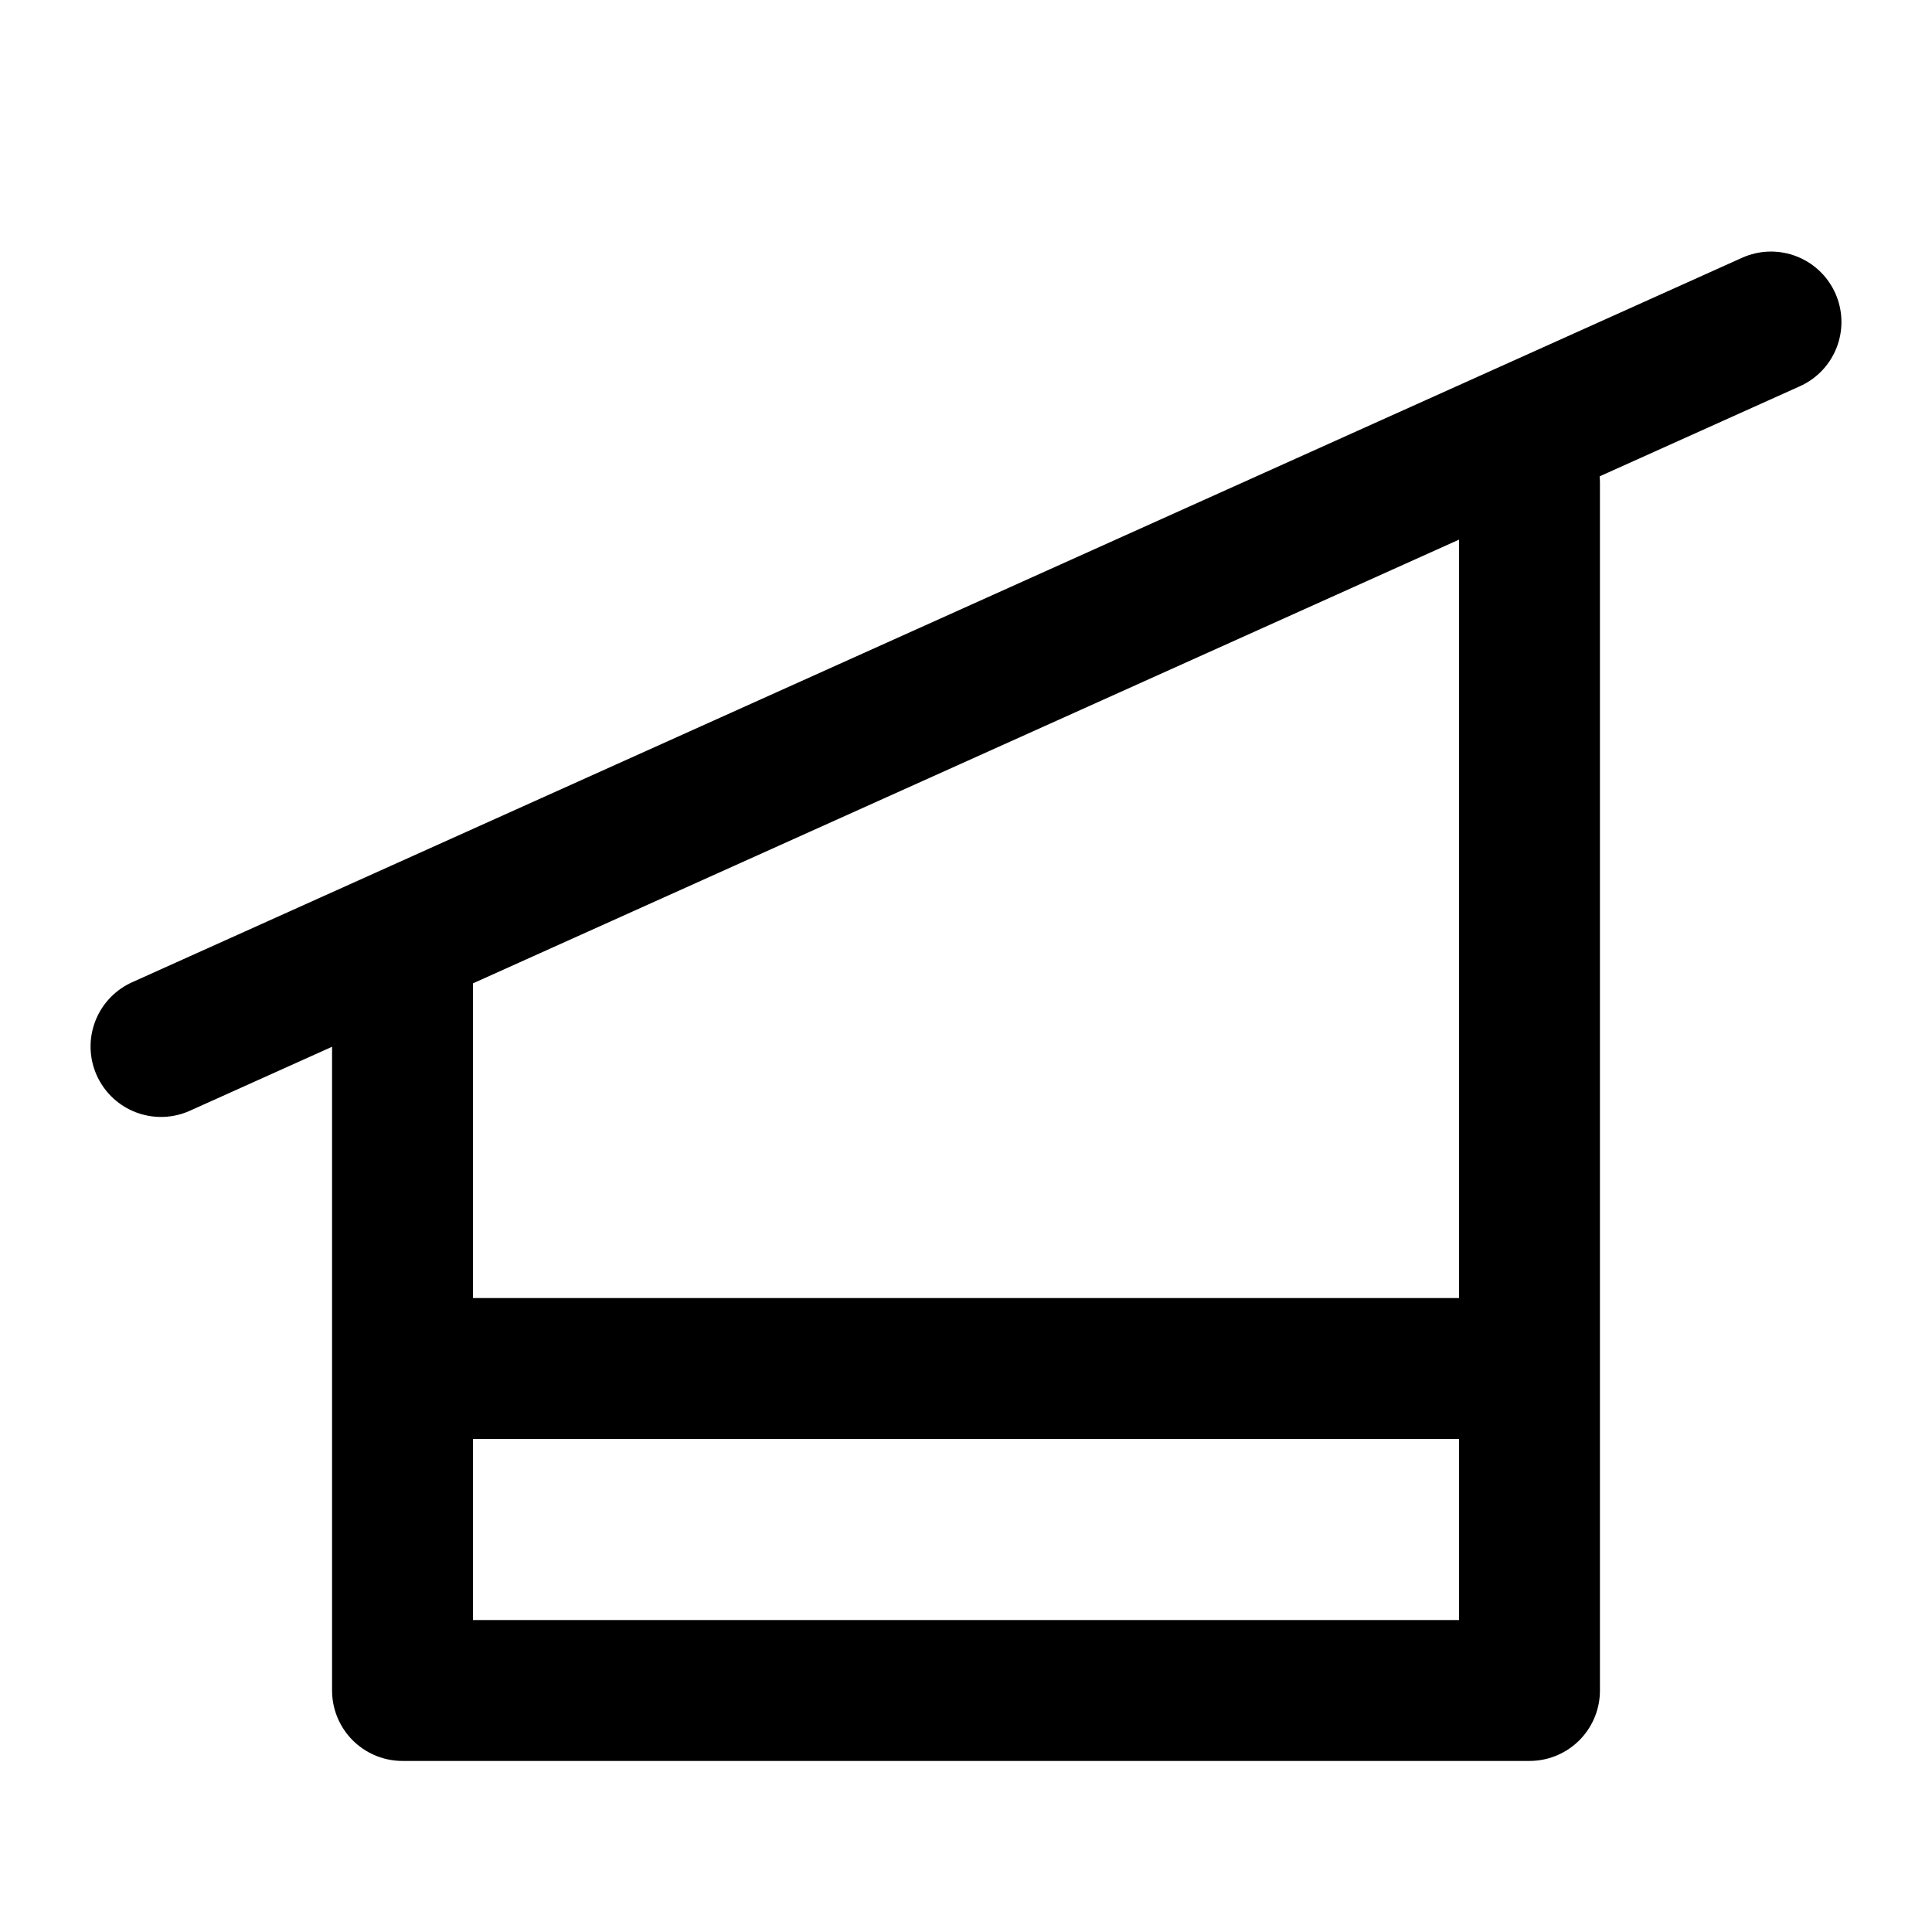
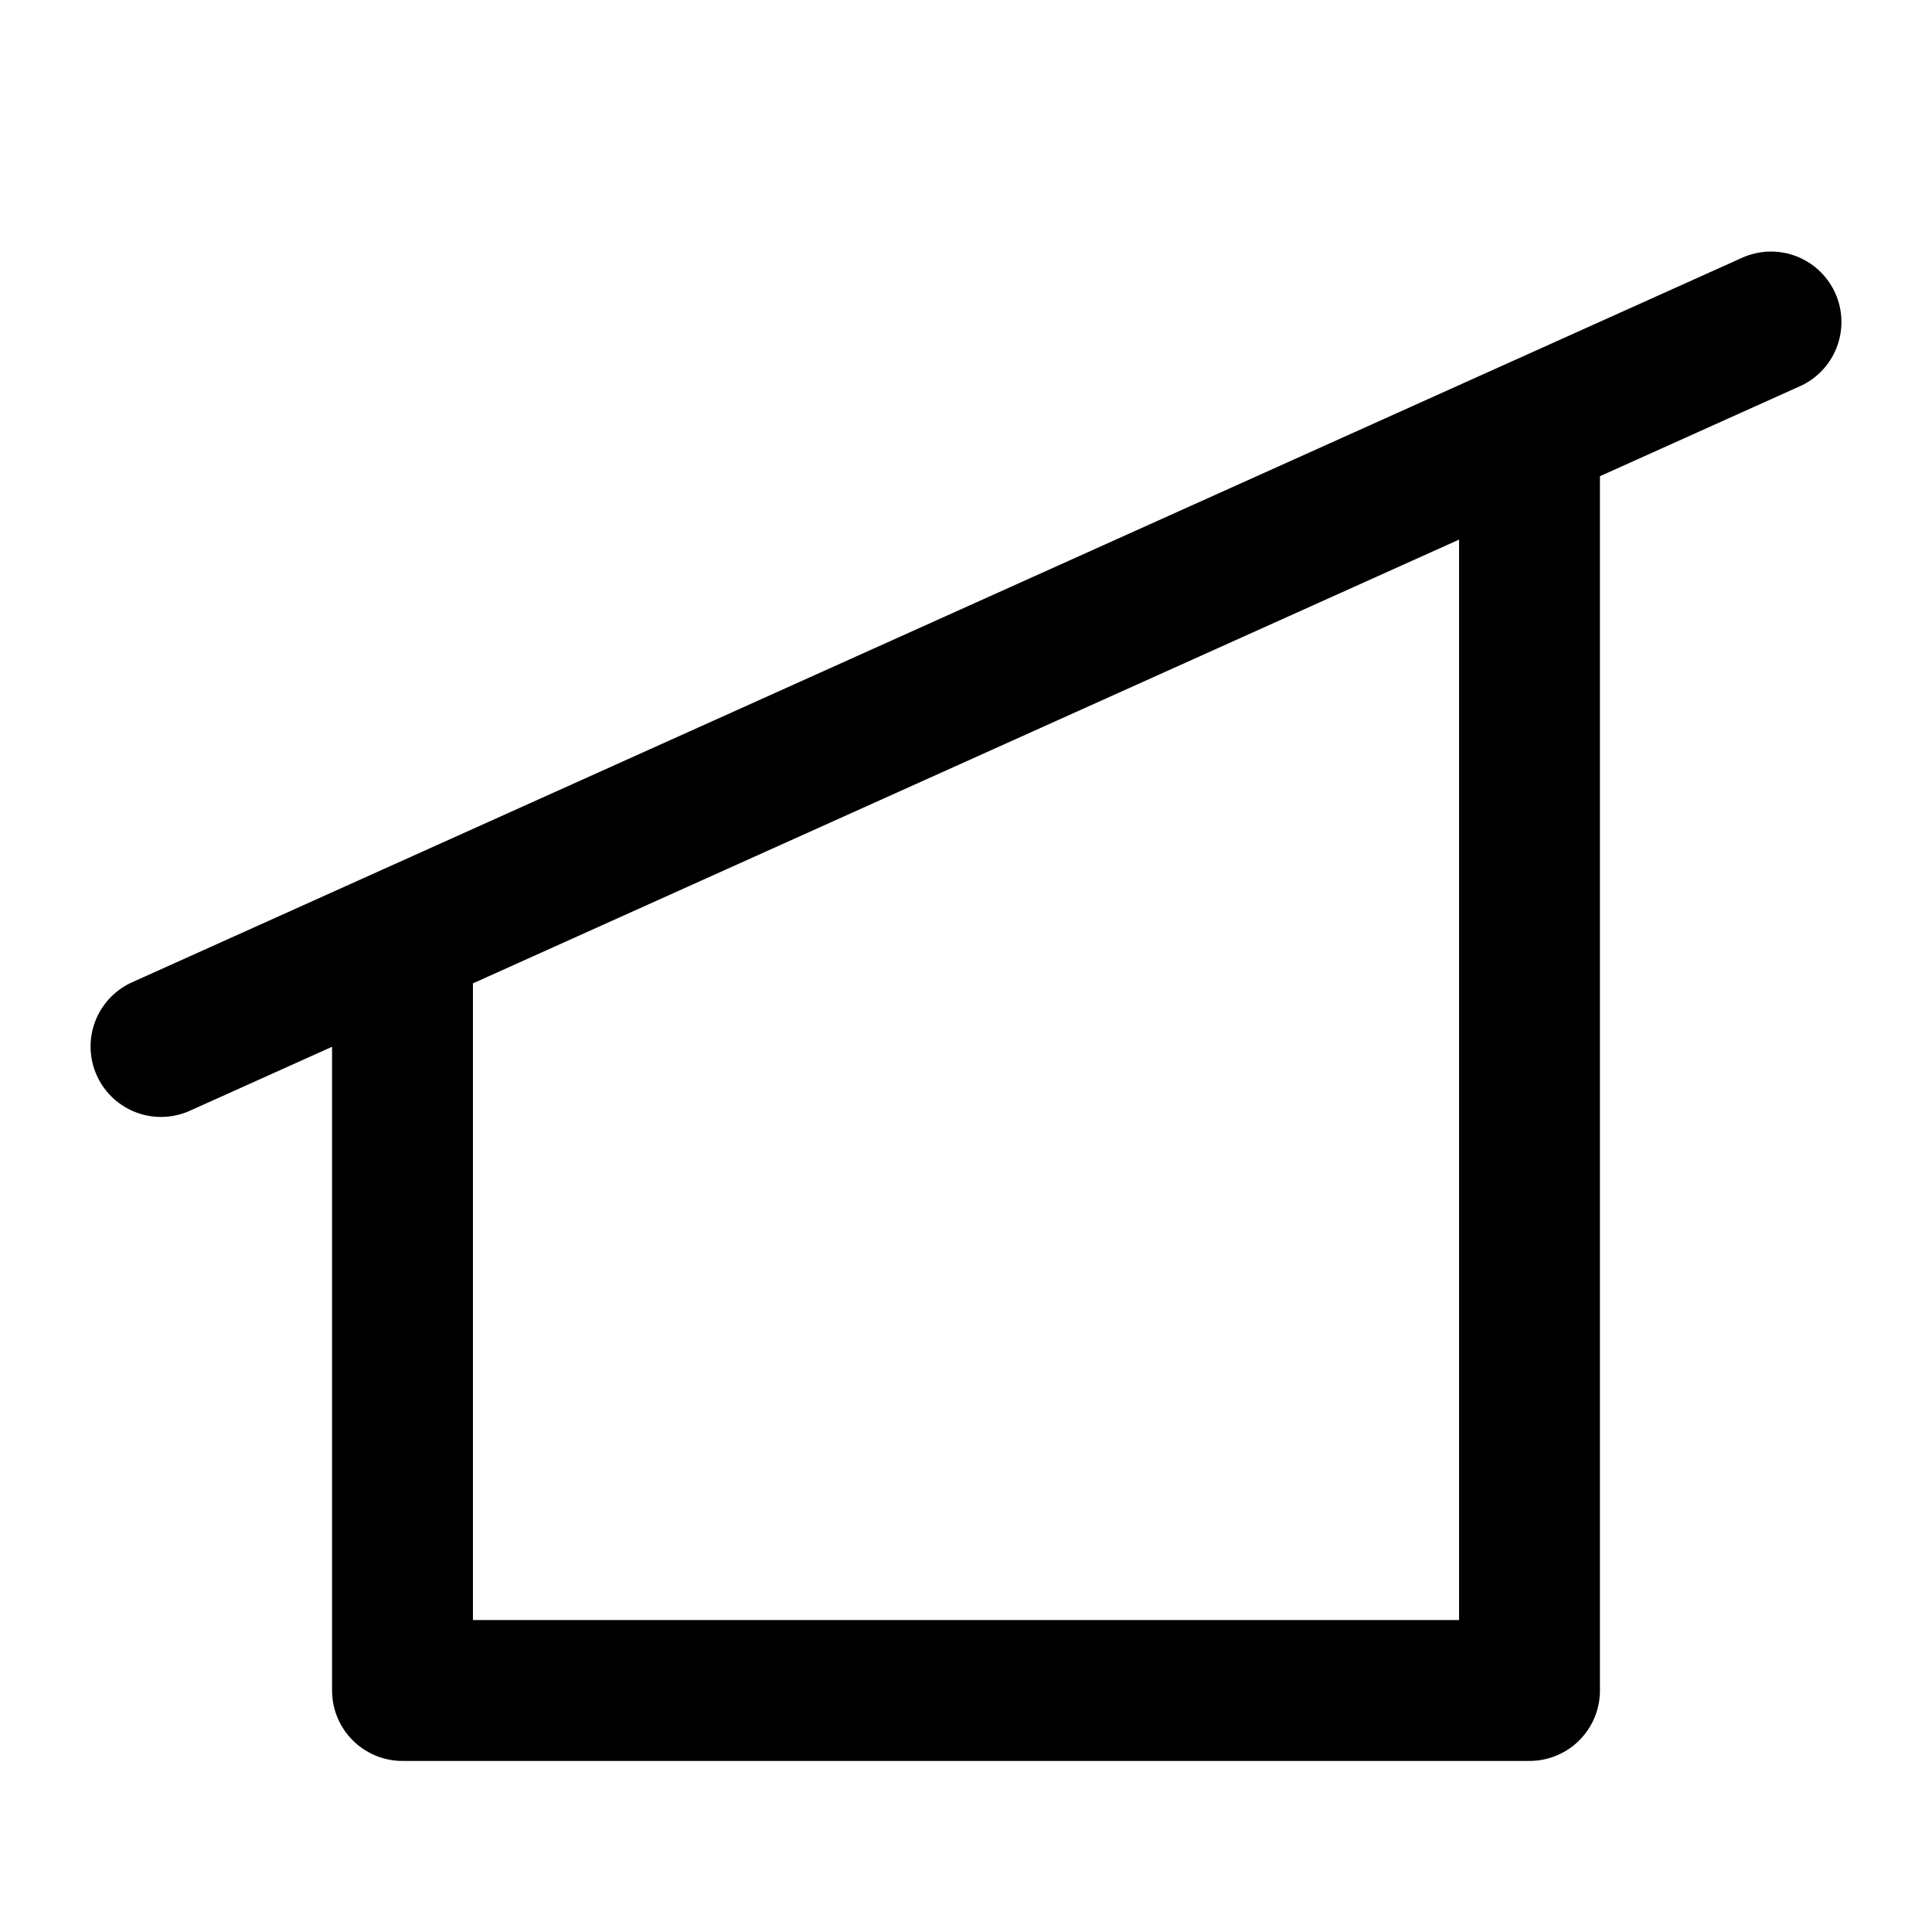
<svg xmlns="http://www.w3.org/2000/svg" viewBox="0 0 24 24" width="24" height="24" fill="none" stroke="currentColor" stroke-width="1.75" stroke-linecap="round" stroke-linejoin="round">
-   <path d="M2 13 22 4 M5 12v9h14V6 M5 17h14" />
+   <path d="M2 13 22 4 M5 11.65V21h14V5.35" />
</svg>
